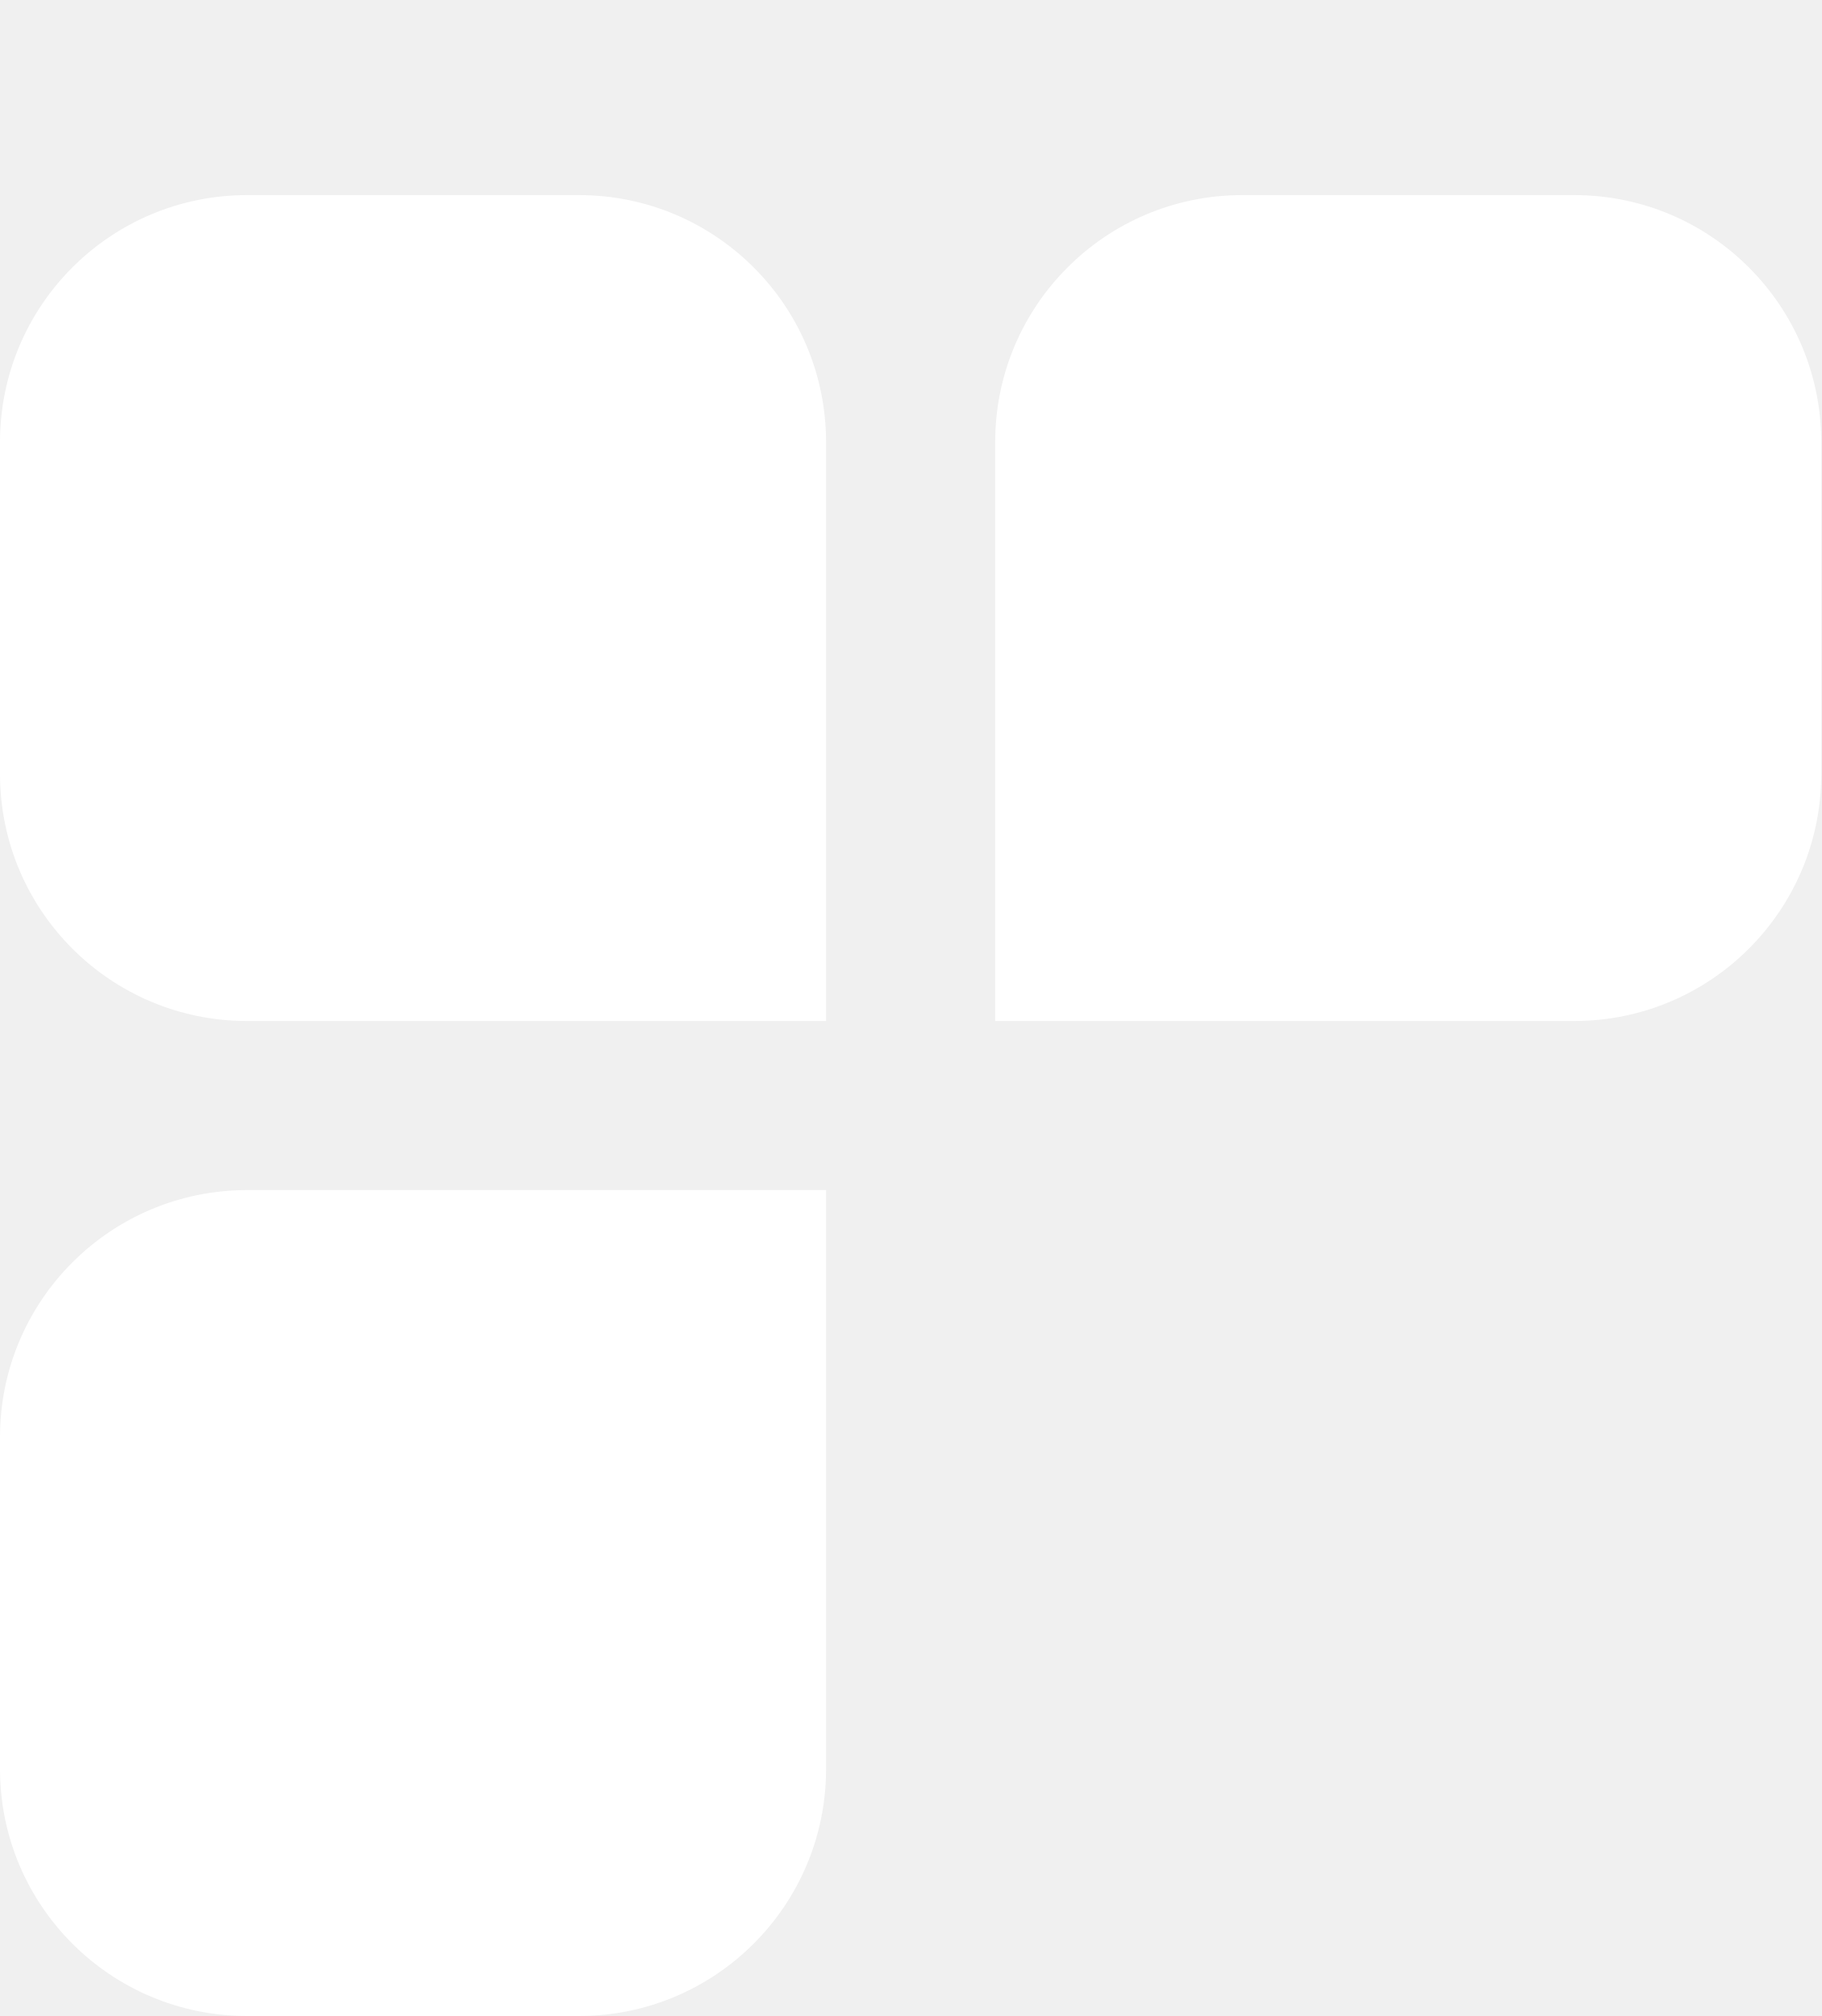
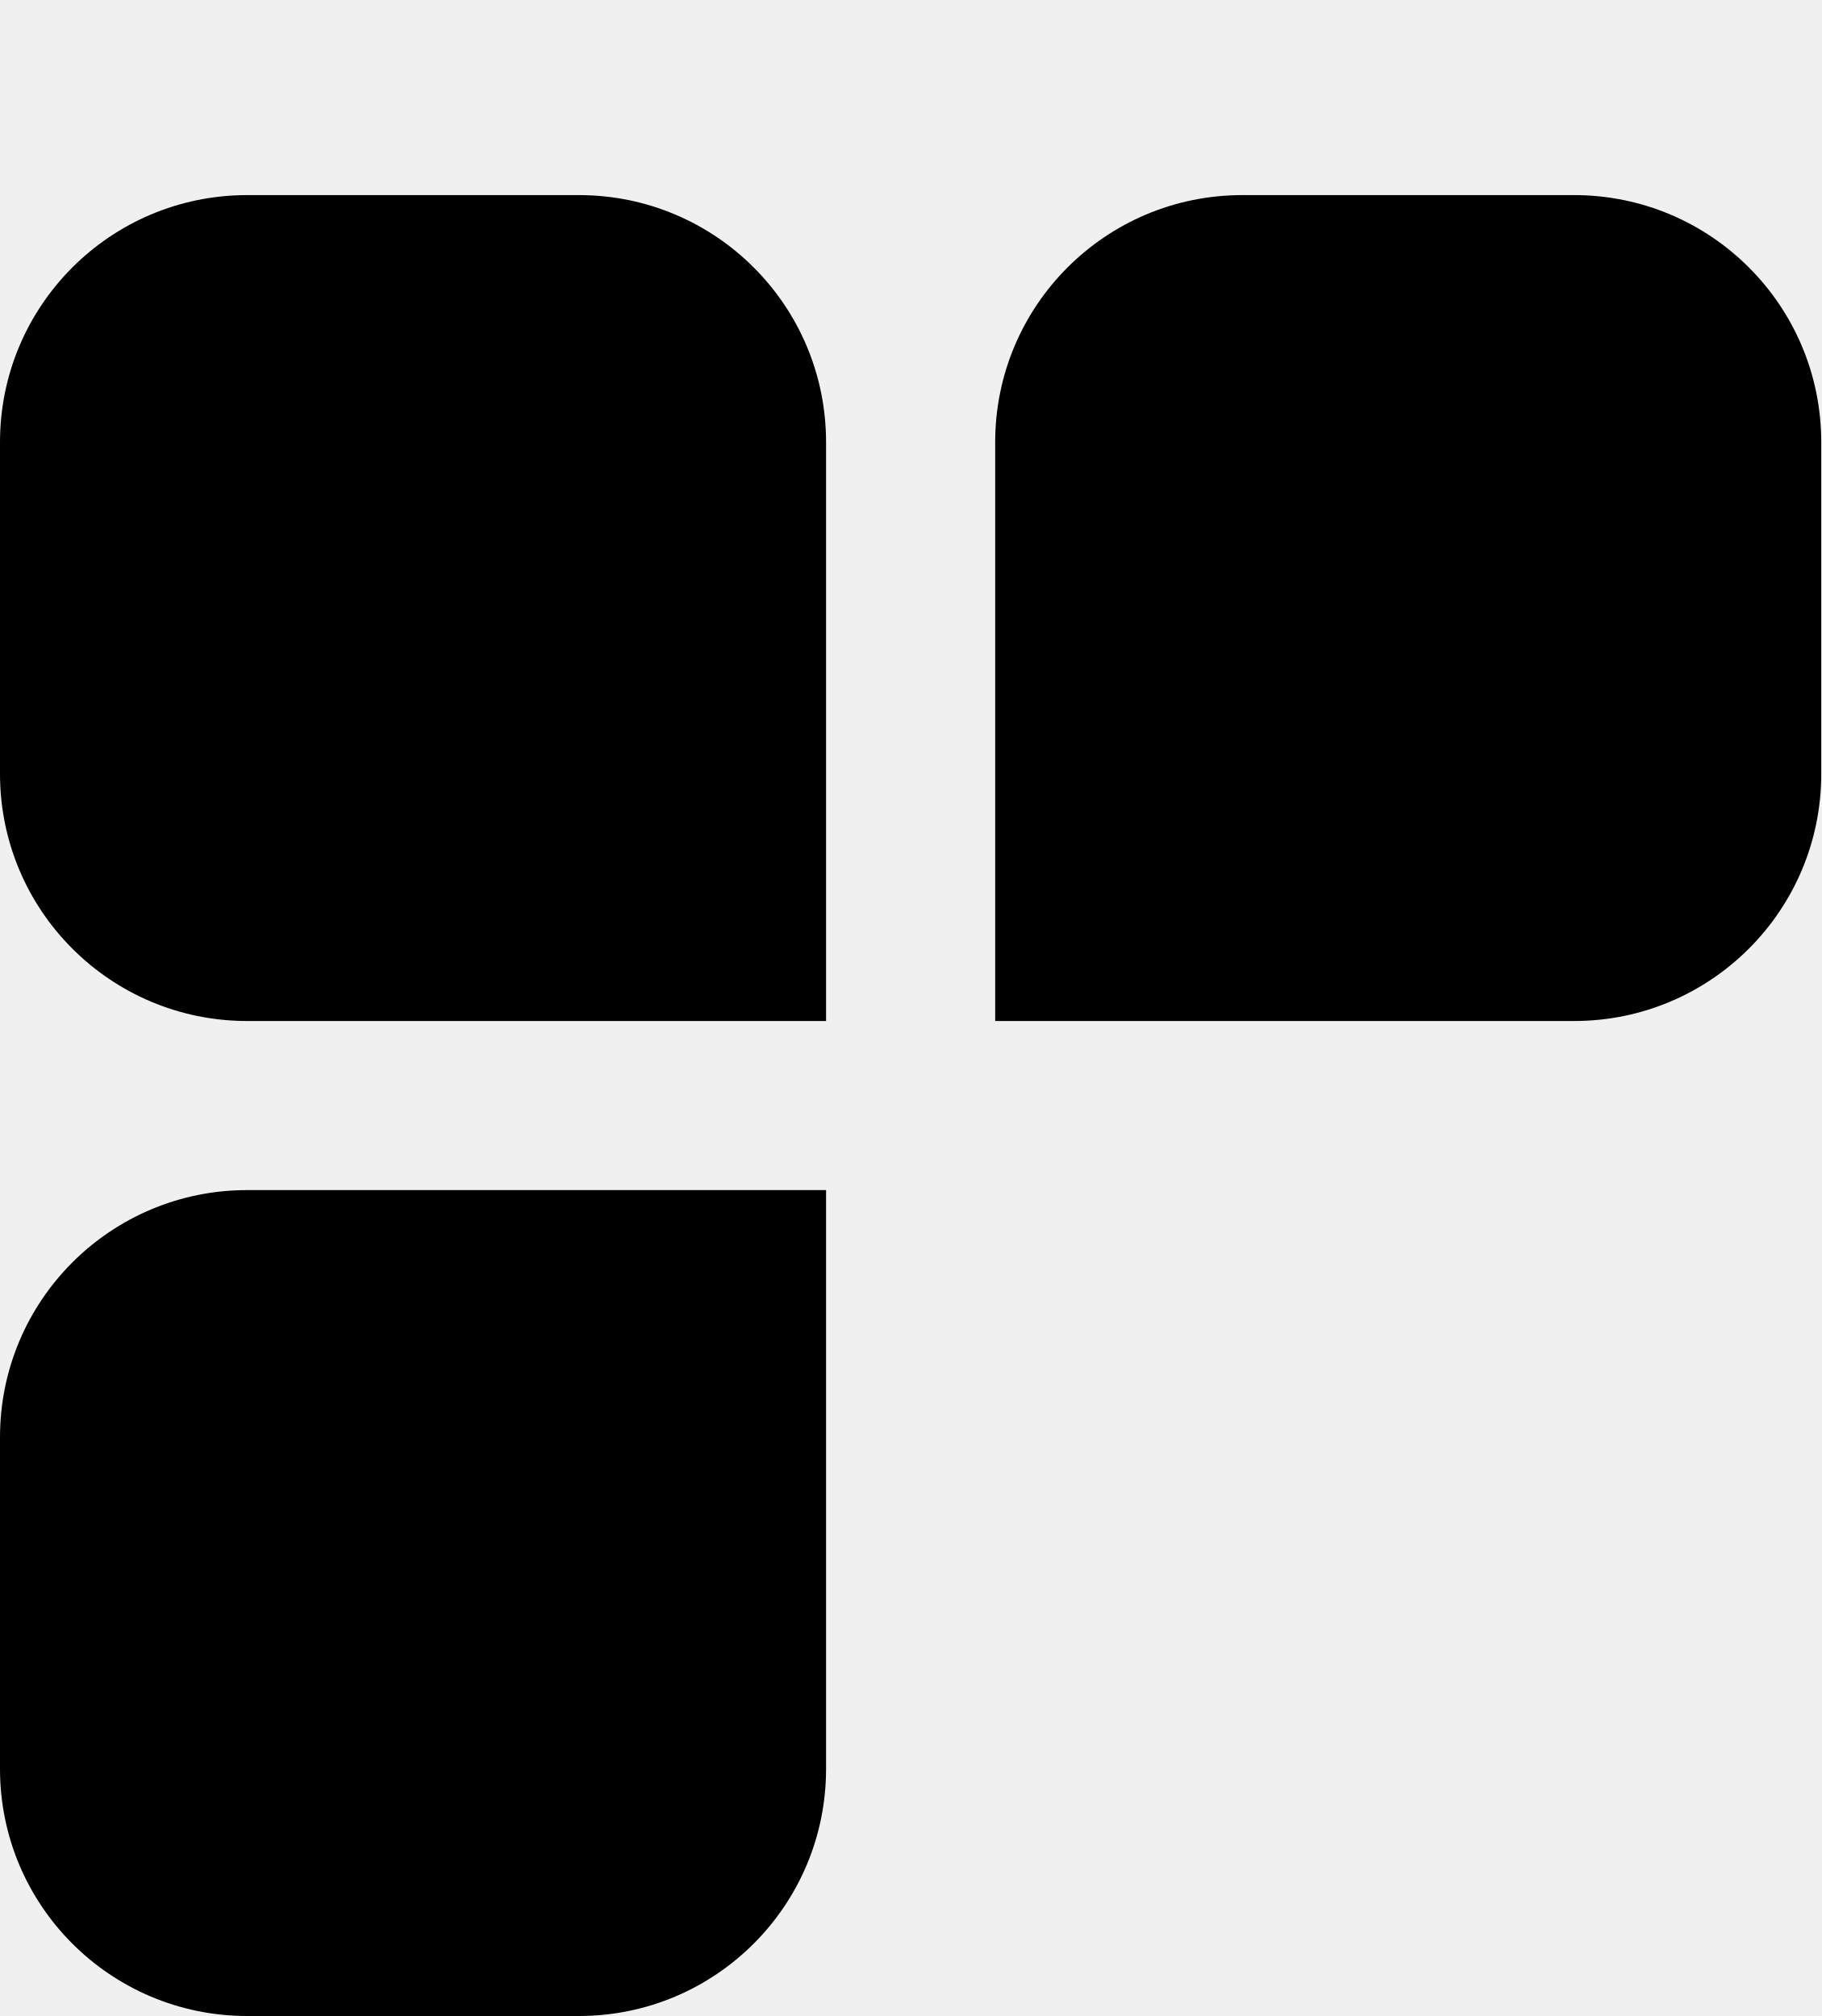
<svg xmlns="http://www.w3.org/2000/svg" version="1.2" viewBox="0 0 28 31" width="28" height="31">
  <style>
- 		.s0 { fill: #ffffff } 
+ 		.s0 { fill: #000 } 
	</style>
  <path id="Layer" fill-rule="evenodd" class="s0" d="m41.6 25l3.5-18.2h3.3l4.1 10.7 4.1-10.7h3.3l3.6 18.2h-4l-1.9-9.8-3.7 9.8h-2.7l-3.8-9.8-1.9 9.8zm32.3 0.3q-1.8 0-3.4-0.7-1.7-0.7-2.9-2-1.2-1.3-1.9-3-0.7-1.7-0.7-3.7 0-2 0.7-3.7 0.7-1.7 1.9-3 1.2-1.3 2.9-2 1.6-0.7 3.4-0.7 1.9 0 3.5 0.7 1.6 0.7 2.9 2 1.2 1.3 1.9 3 0.7 1.7 0.7 3.7 0 2-0.7 3.7-0.7 1.7-1.9 3-1.3 1.3-2.9 2-1.6 0.7-3.5 0.7zm0-3.9q1.1 0 2-0.4 0.9-0.4 1.6-1.2 0.7-0.8 1.1-1.8 0.4-1 0.4-2.1 0-1.1-0.4-2.1-0.4-1-1.1-1.8-0.7-0.8-1.6-1.2-0.9-0.4-2-0.4-1 0-1.9 0.4-0.9 0.4-1.6 1.2-0.7 0.8-1.2 1.8-0.3 1-0.3 2.1 0 1.1 0.3 2.1 0.5 1 1.2 1.8 0.7 0.8 1.6 1.2 0.9 0.4 1.9 0.4zm11.2 3.6v-18.2h10.8v3.9h-6.9v2.6h5.7v3.9h-5.7v7.8zm13 0v-18.2h3.9v18.2zm7.4 0v-18.2h4.3l6.6 11.2v-11.2h3.9v18.2h-4.2l-6.7-11.2v11.2z" />
  <path id="Layer" class="s0" d="m0 6.8c0-2.1 1.7-3.8 3.8-3.8h5.1c2.1 0 3.8 1.7 3.8 3.8v8.9h-8.9c-2.1 0-3.8-1.7-3.8-3.8z" />
  <path id="Layer" class="s0" d="m28 6.8c0-2.1-1.7-3.8-3.8-3.8h-5.1c-2.1 0-3.8 1.7-3.8 3.8v8.9h8.9c2.1 0 3.8-1.7 3.8-3.8z" />
  <path id="Layer" class="s0" d="m0 27.2c0 2.1 1.7 3.8 3.8 3.8h5.1c2.1 0 3.8-1.7 3.8-3.8v-8.9h-8.9c-2.1 0-3.8 1.7-3.8 3.8z" />
</svg>
